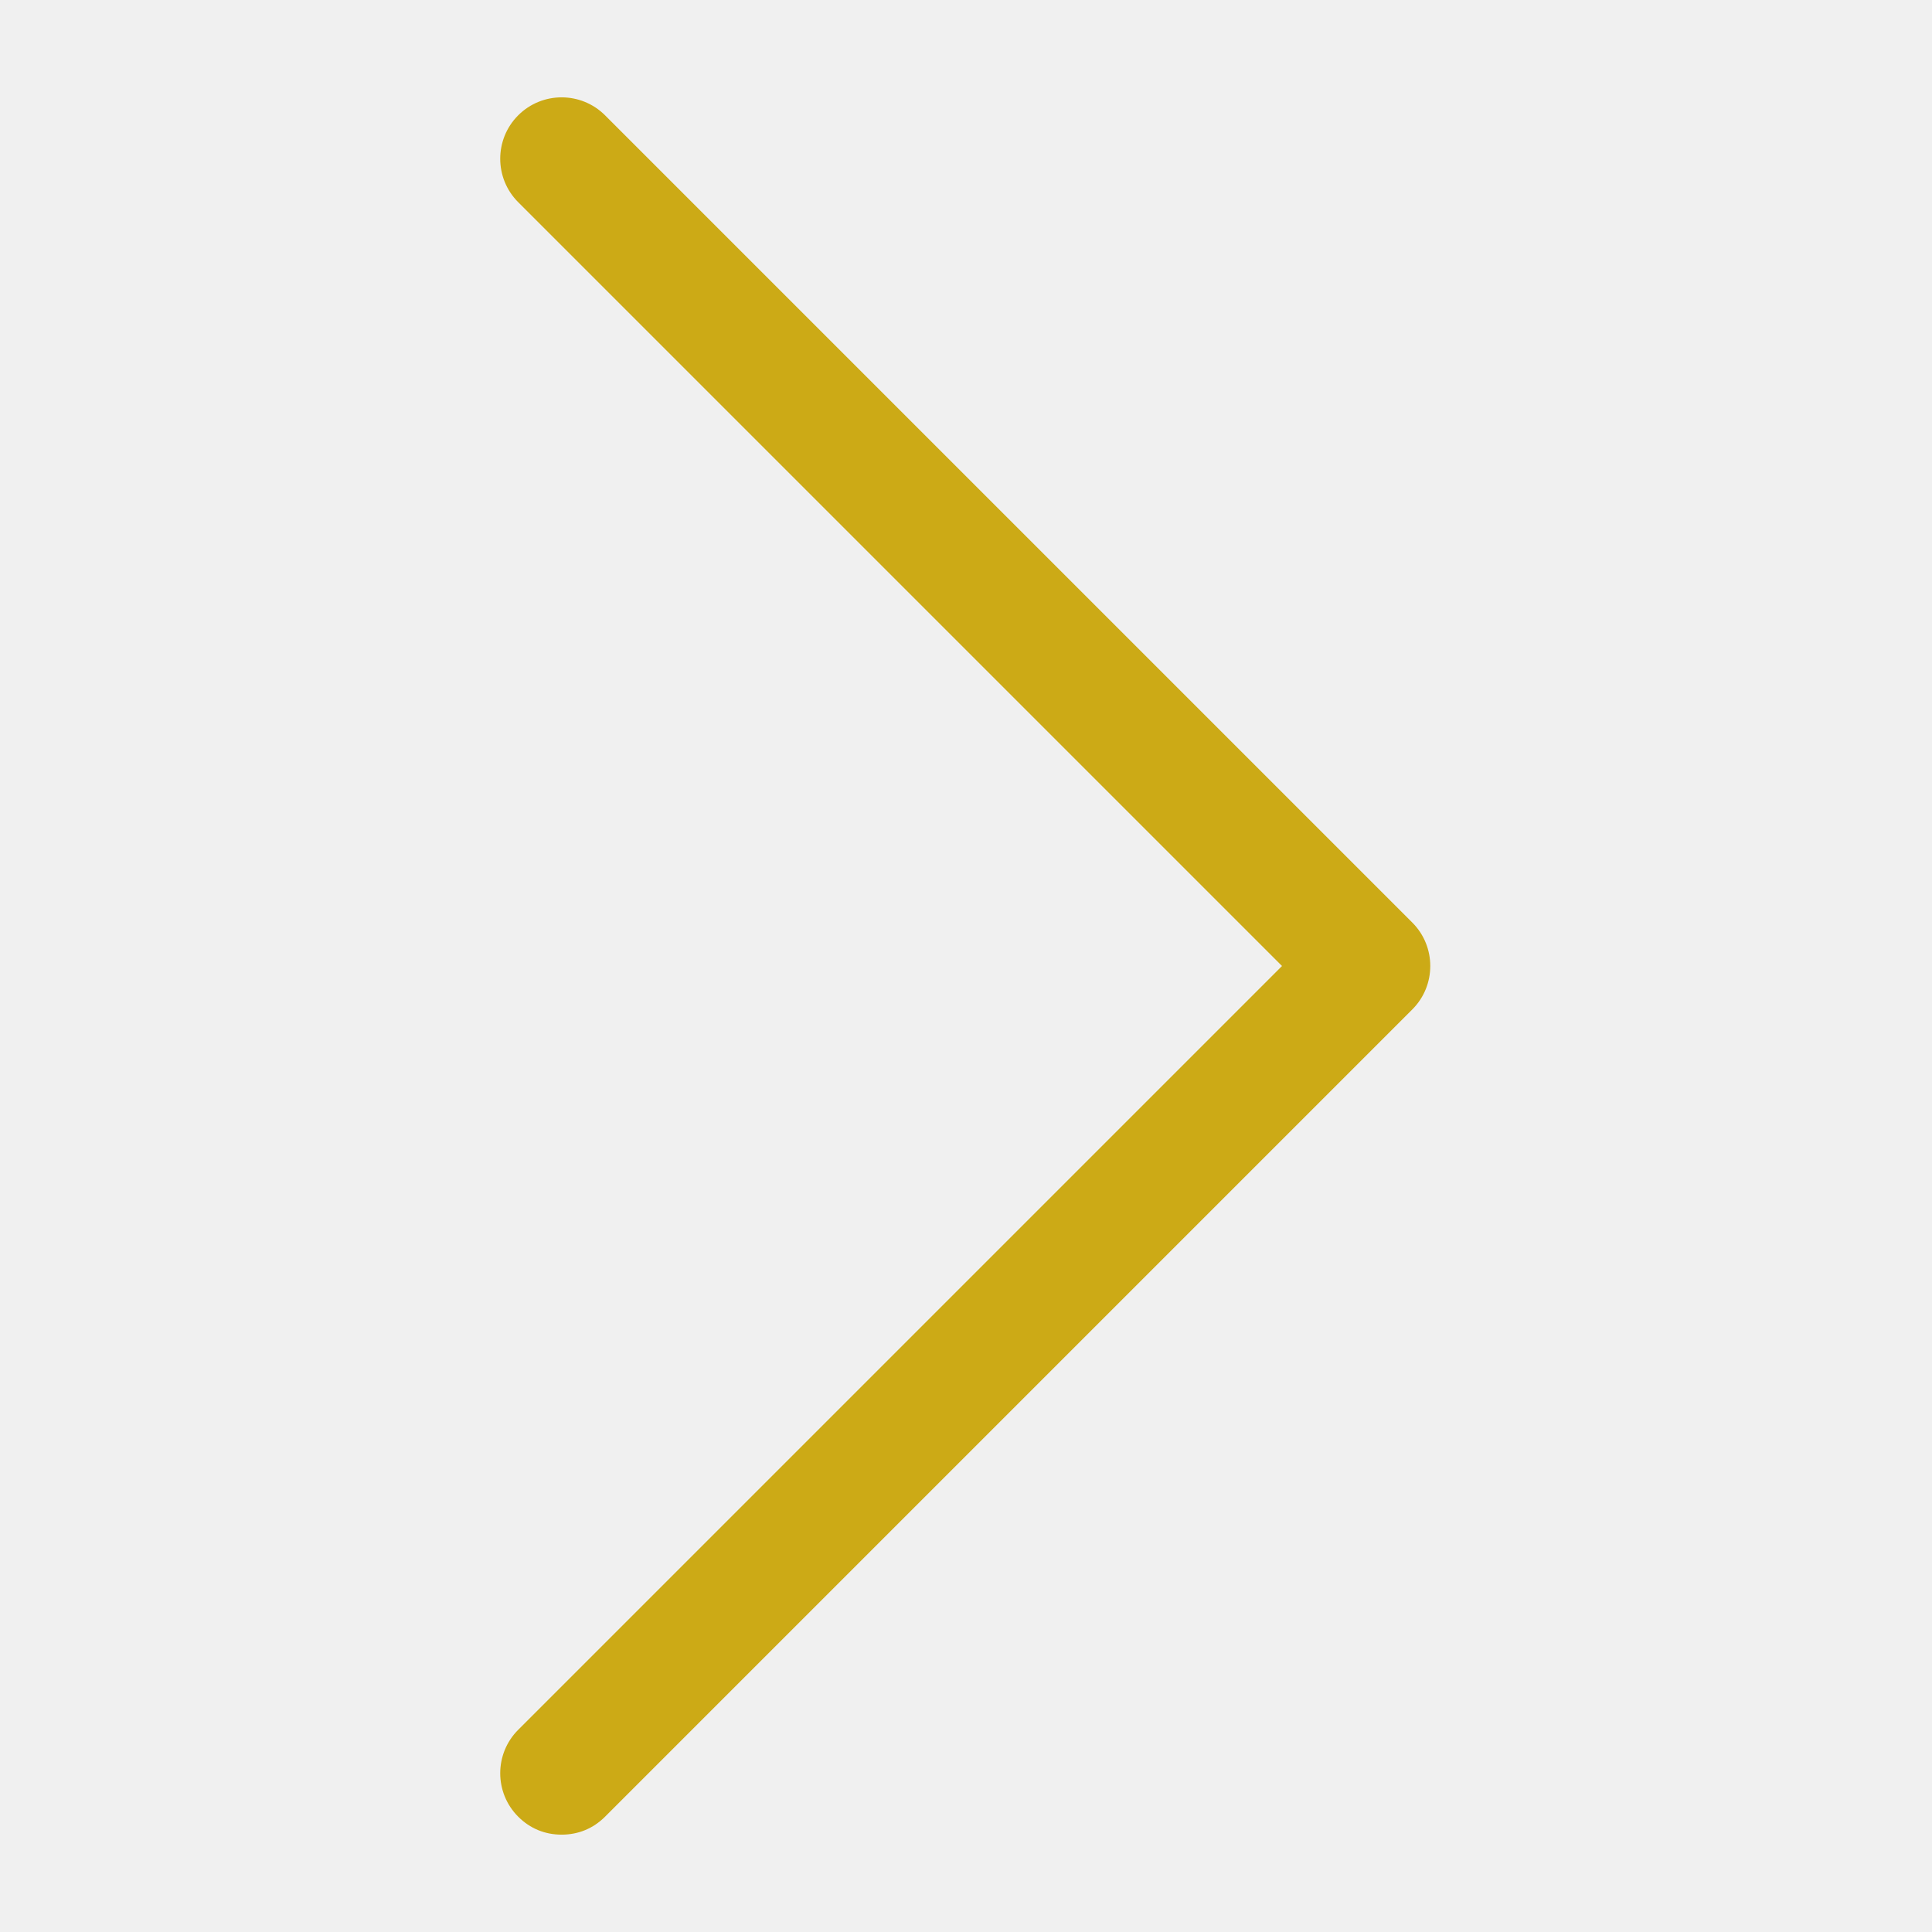
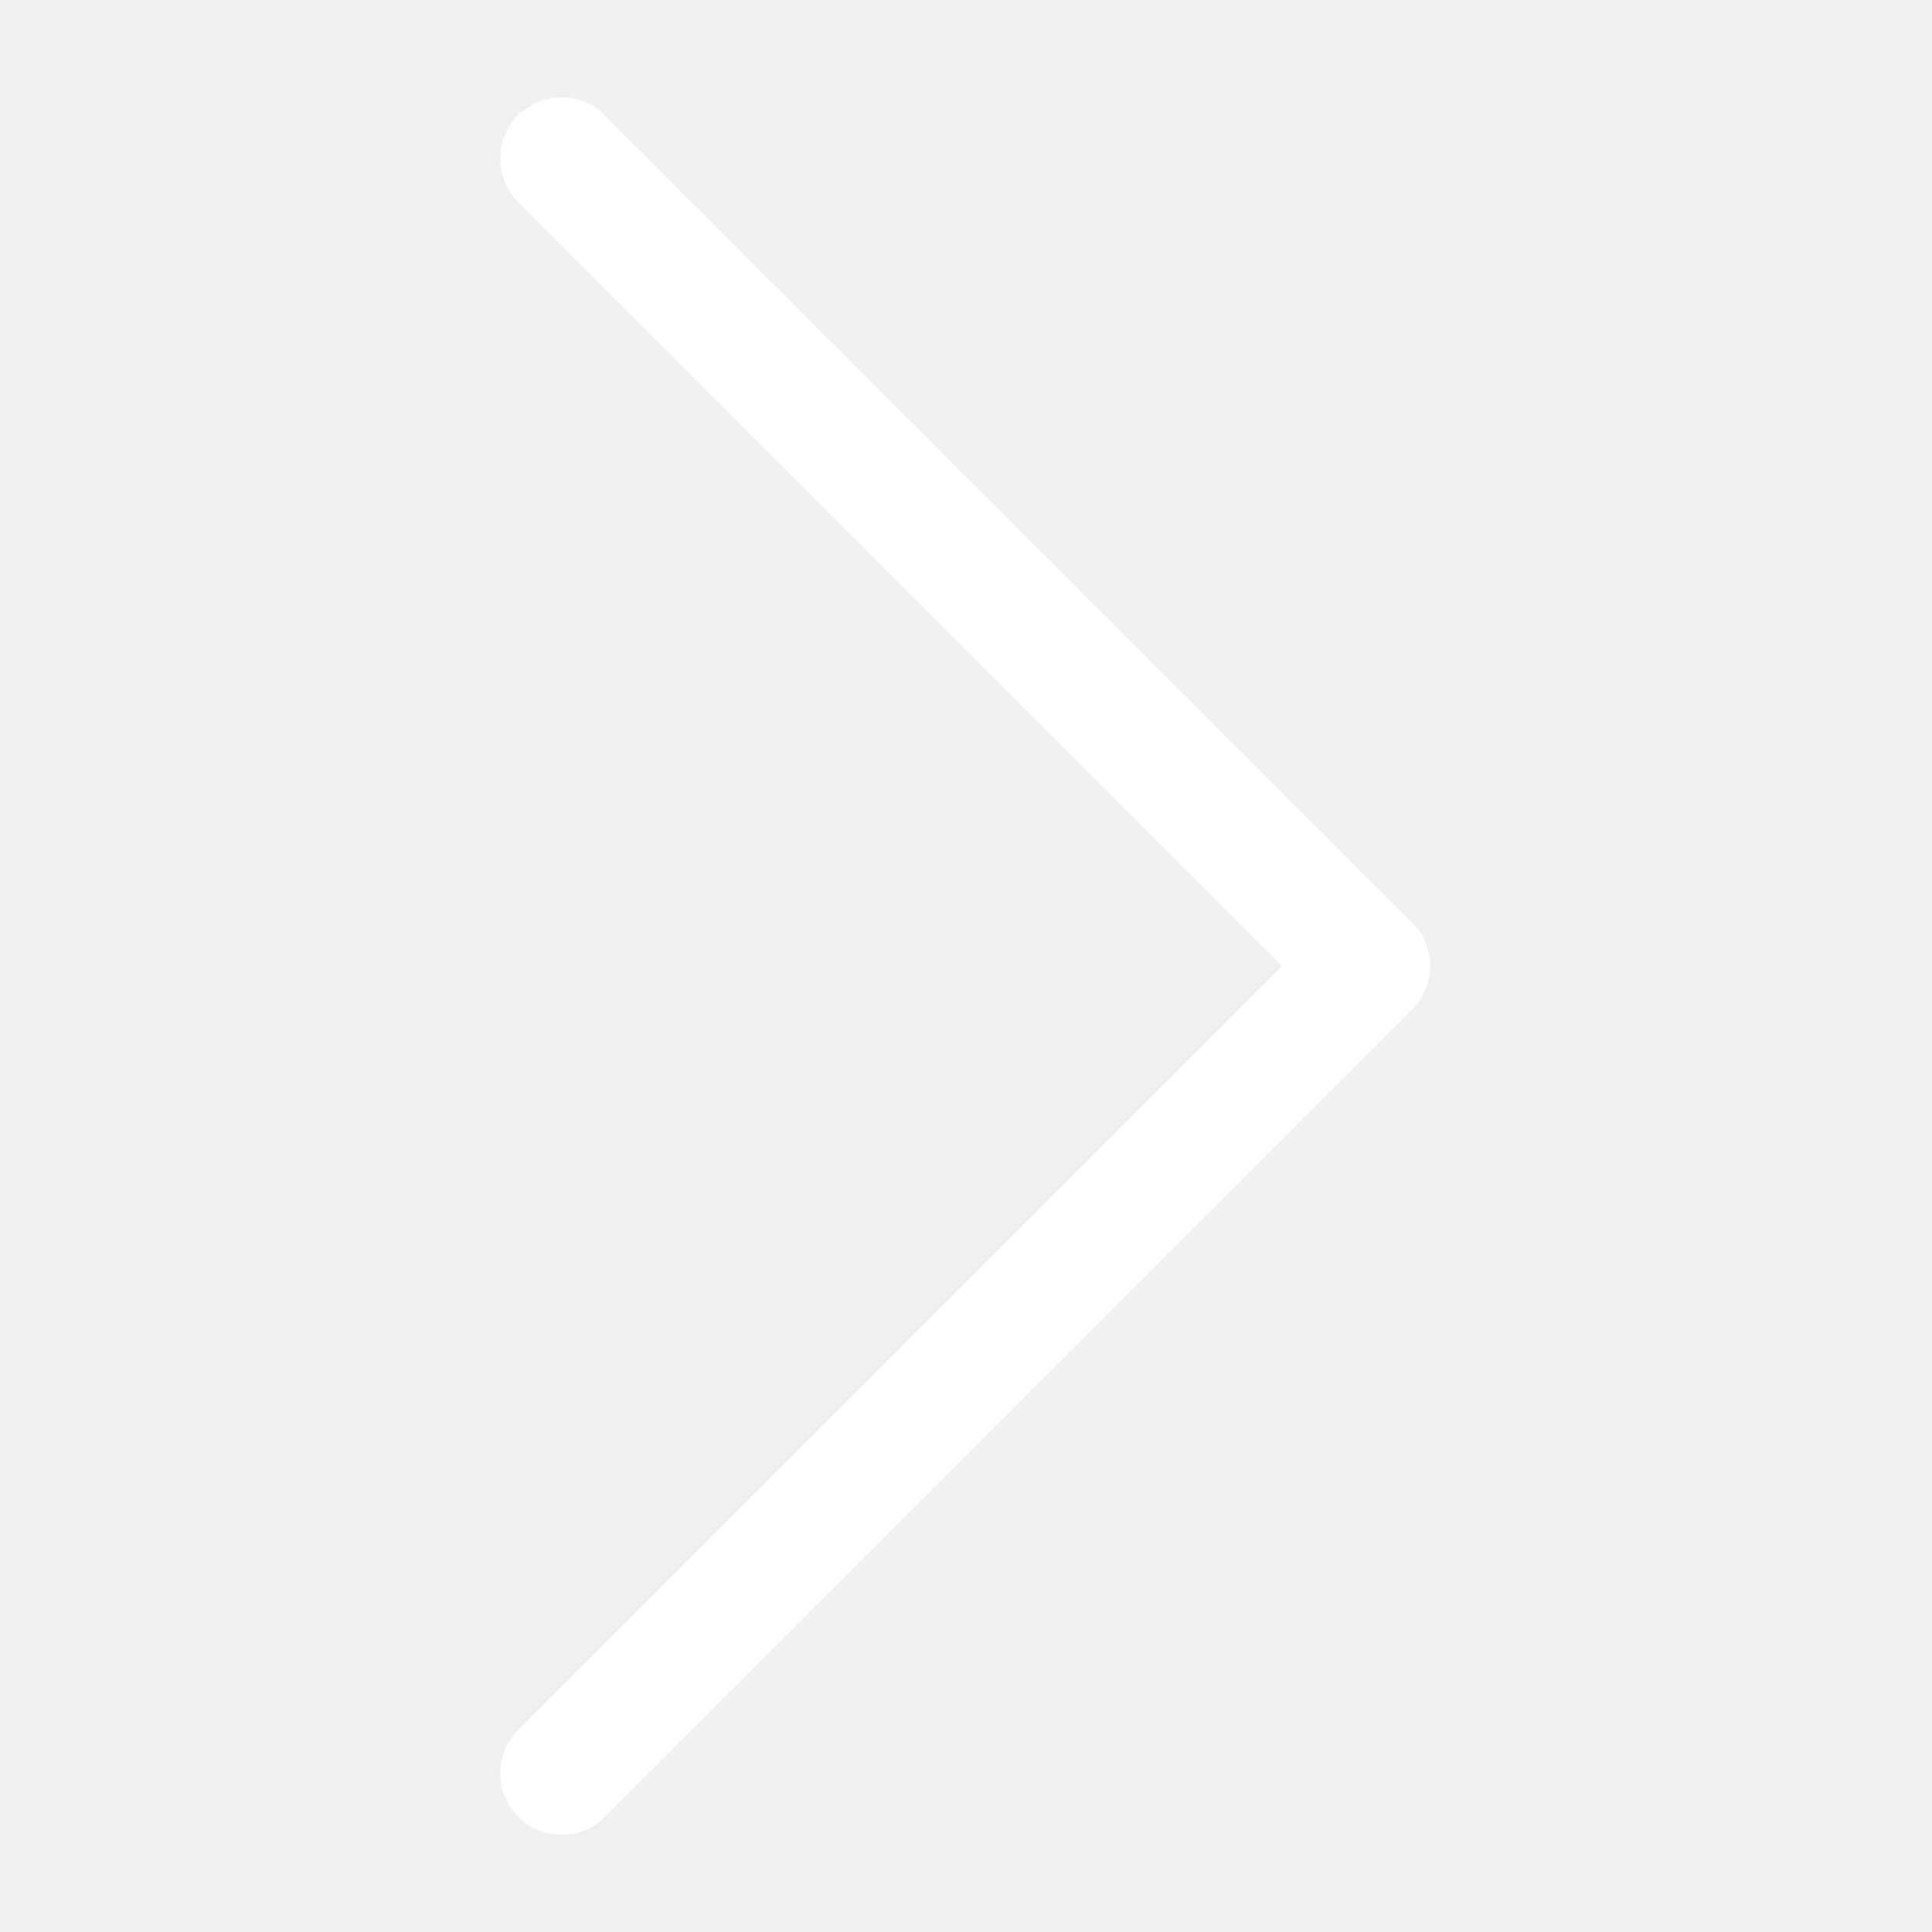
<svg xmlns="http://www.w3.org/2000/svg" version="1.1" viewBox="0 0 129 129" enable-background="new 0 0 129 129" width="512px" height="512px">
  <g>
-     <path d="m40.4,121.3c-0.8,0.8-1.8,1.2-2.9,1.2s-2.1-0.4-2.9-1.2c-1.6-1.6-1.6-4.2 0-5.8l51-51-51-51c-1.6-1.6-1.6-4.2 0-5.8 1.6-1.6 4.2-1.6 5.8,0l53.9,53.9c1.6,1.6 1.6,4.2 0,5.8l-53.9,53.9z" fill="#ccaa16" />
+     <path d="m40.4,121.3c-0.8,0.8-1.8,1.2-2.9,1.2s-2.1-0.4-2.9-1.2c-1.6-1.6-1.6-4.2 0-5.8l51-51-51-51c-1.6-1.6-1.6-4.2 0-5.8 1.6-1.6 4.2-1.6 5.8,0l53.9,53.9c1.6,1.6 1.6,4.2 0,5.8l-53.9,53.9z" fill="#fff" />
  </g>
</svg>
